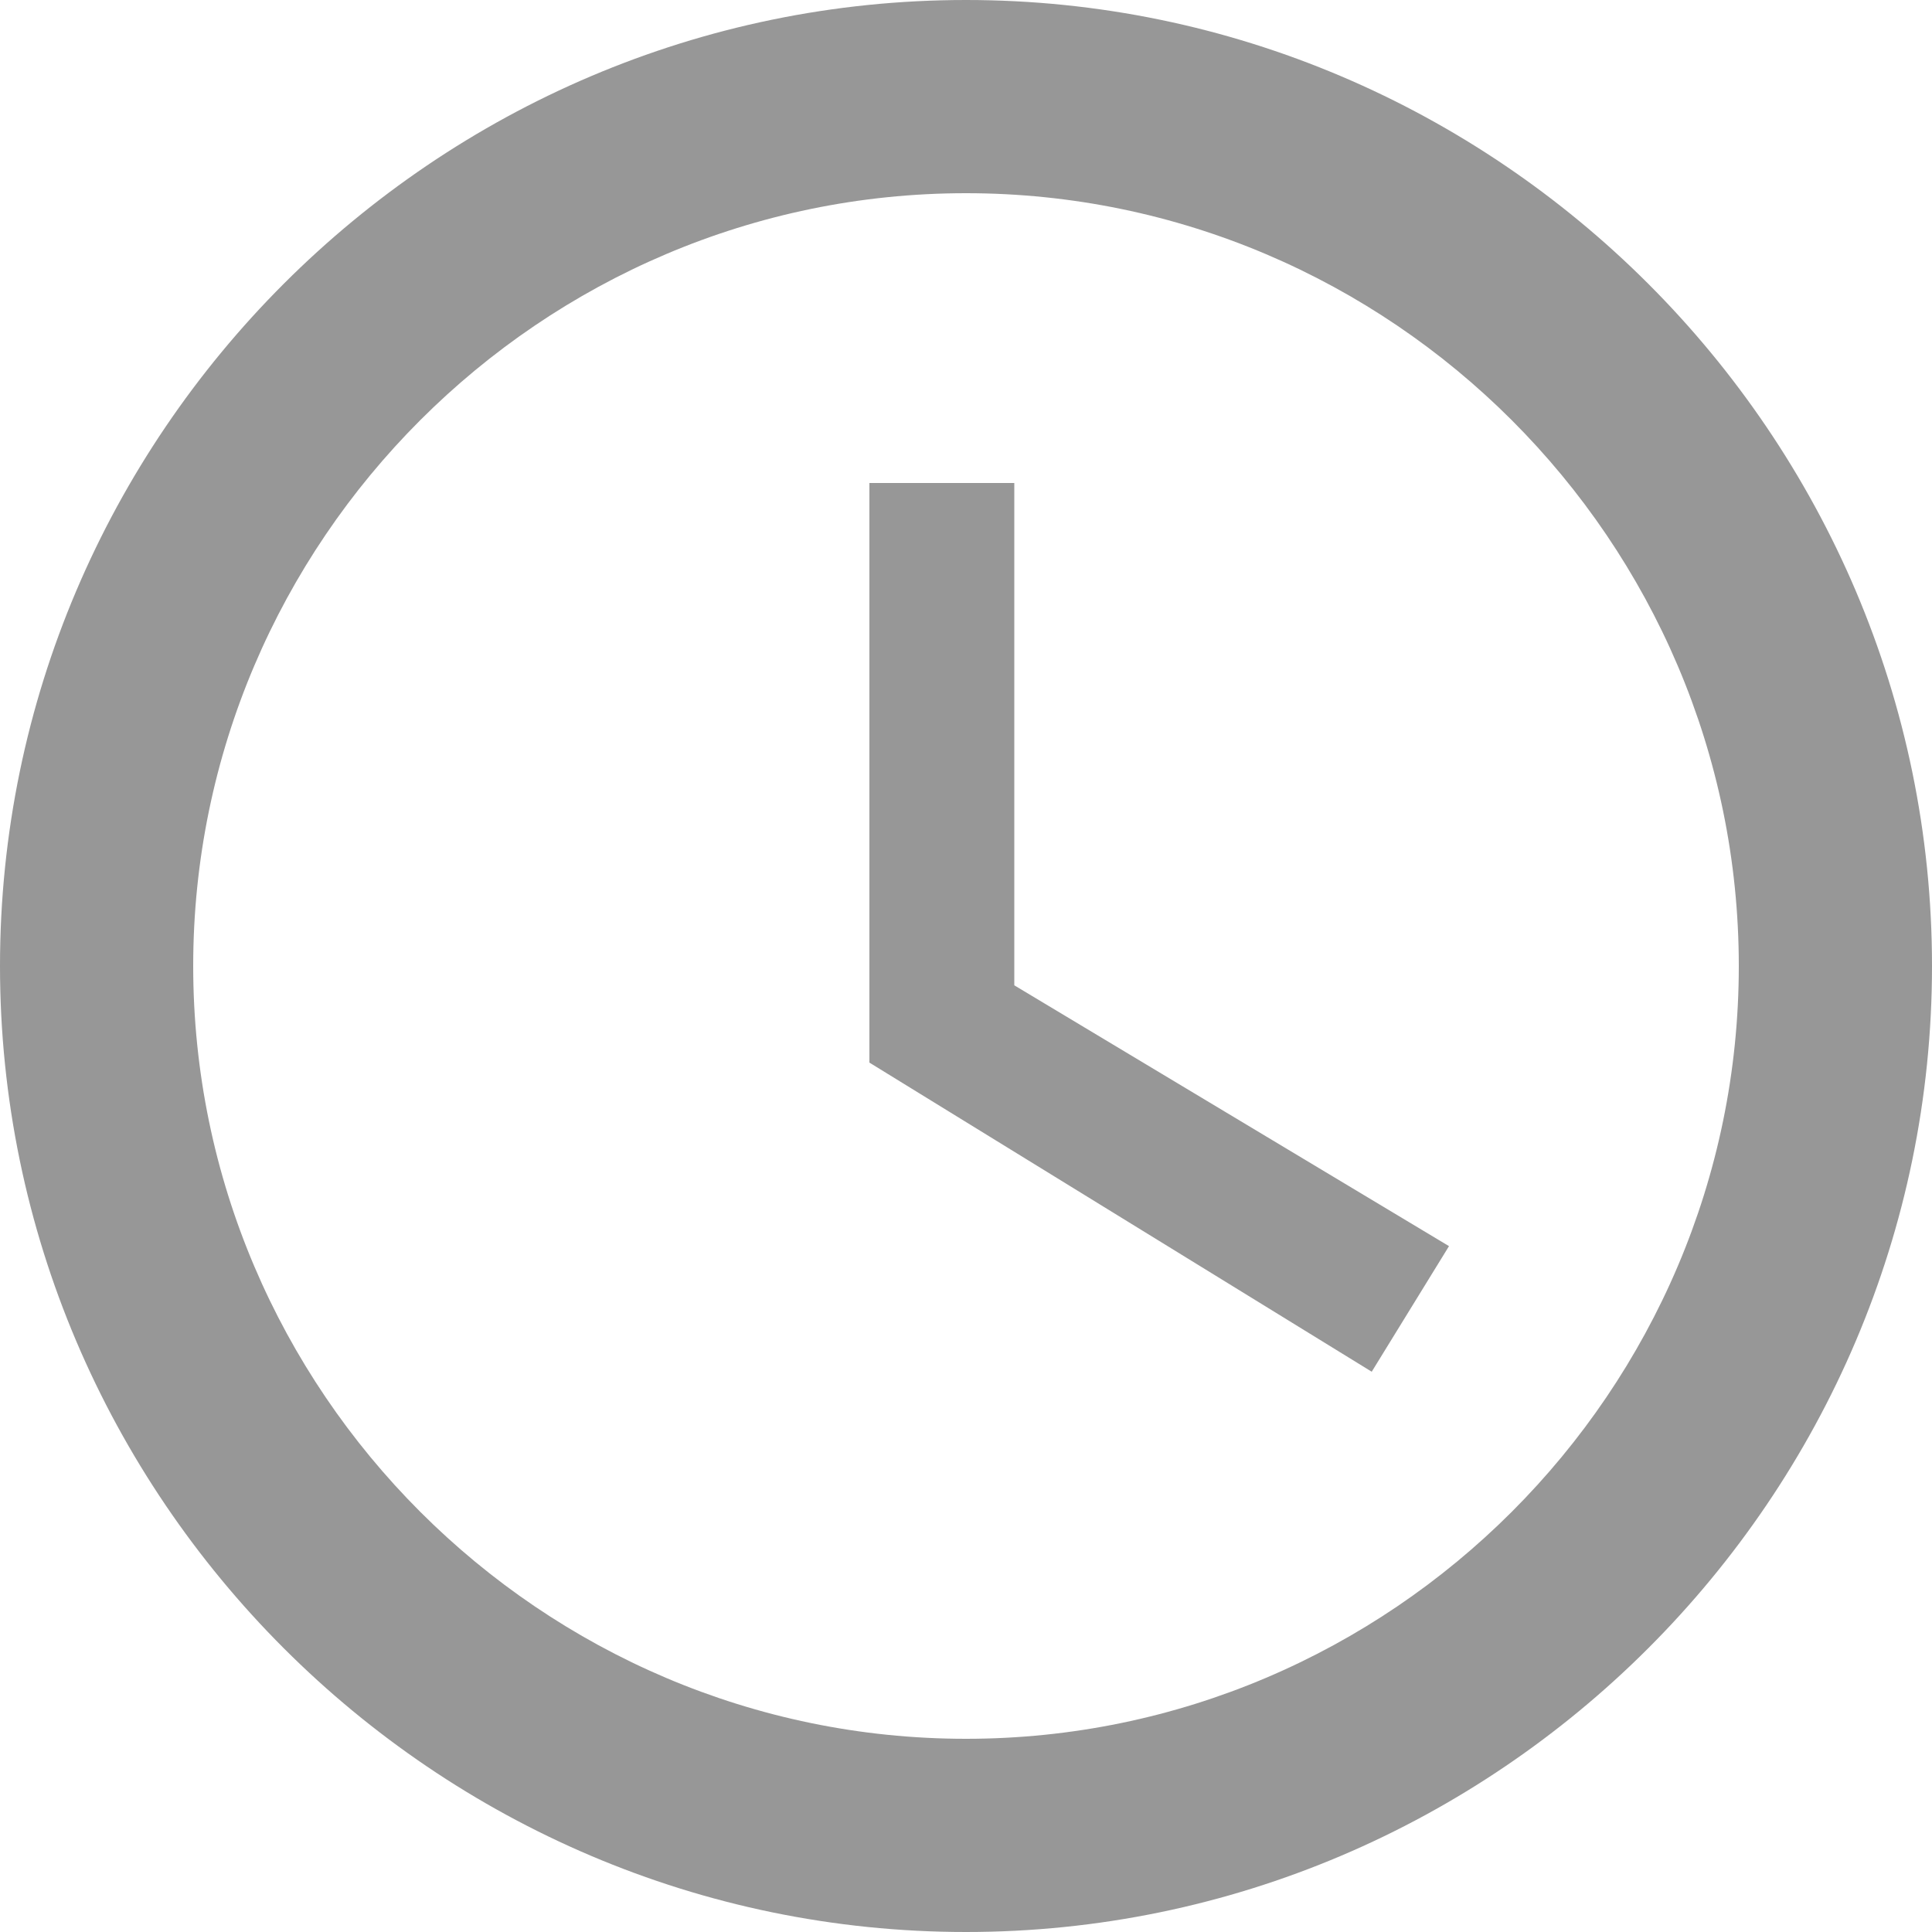
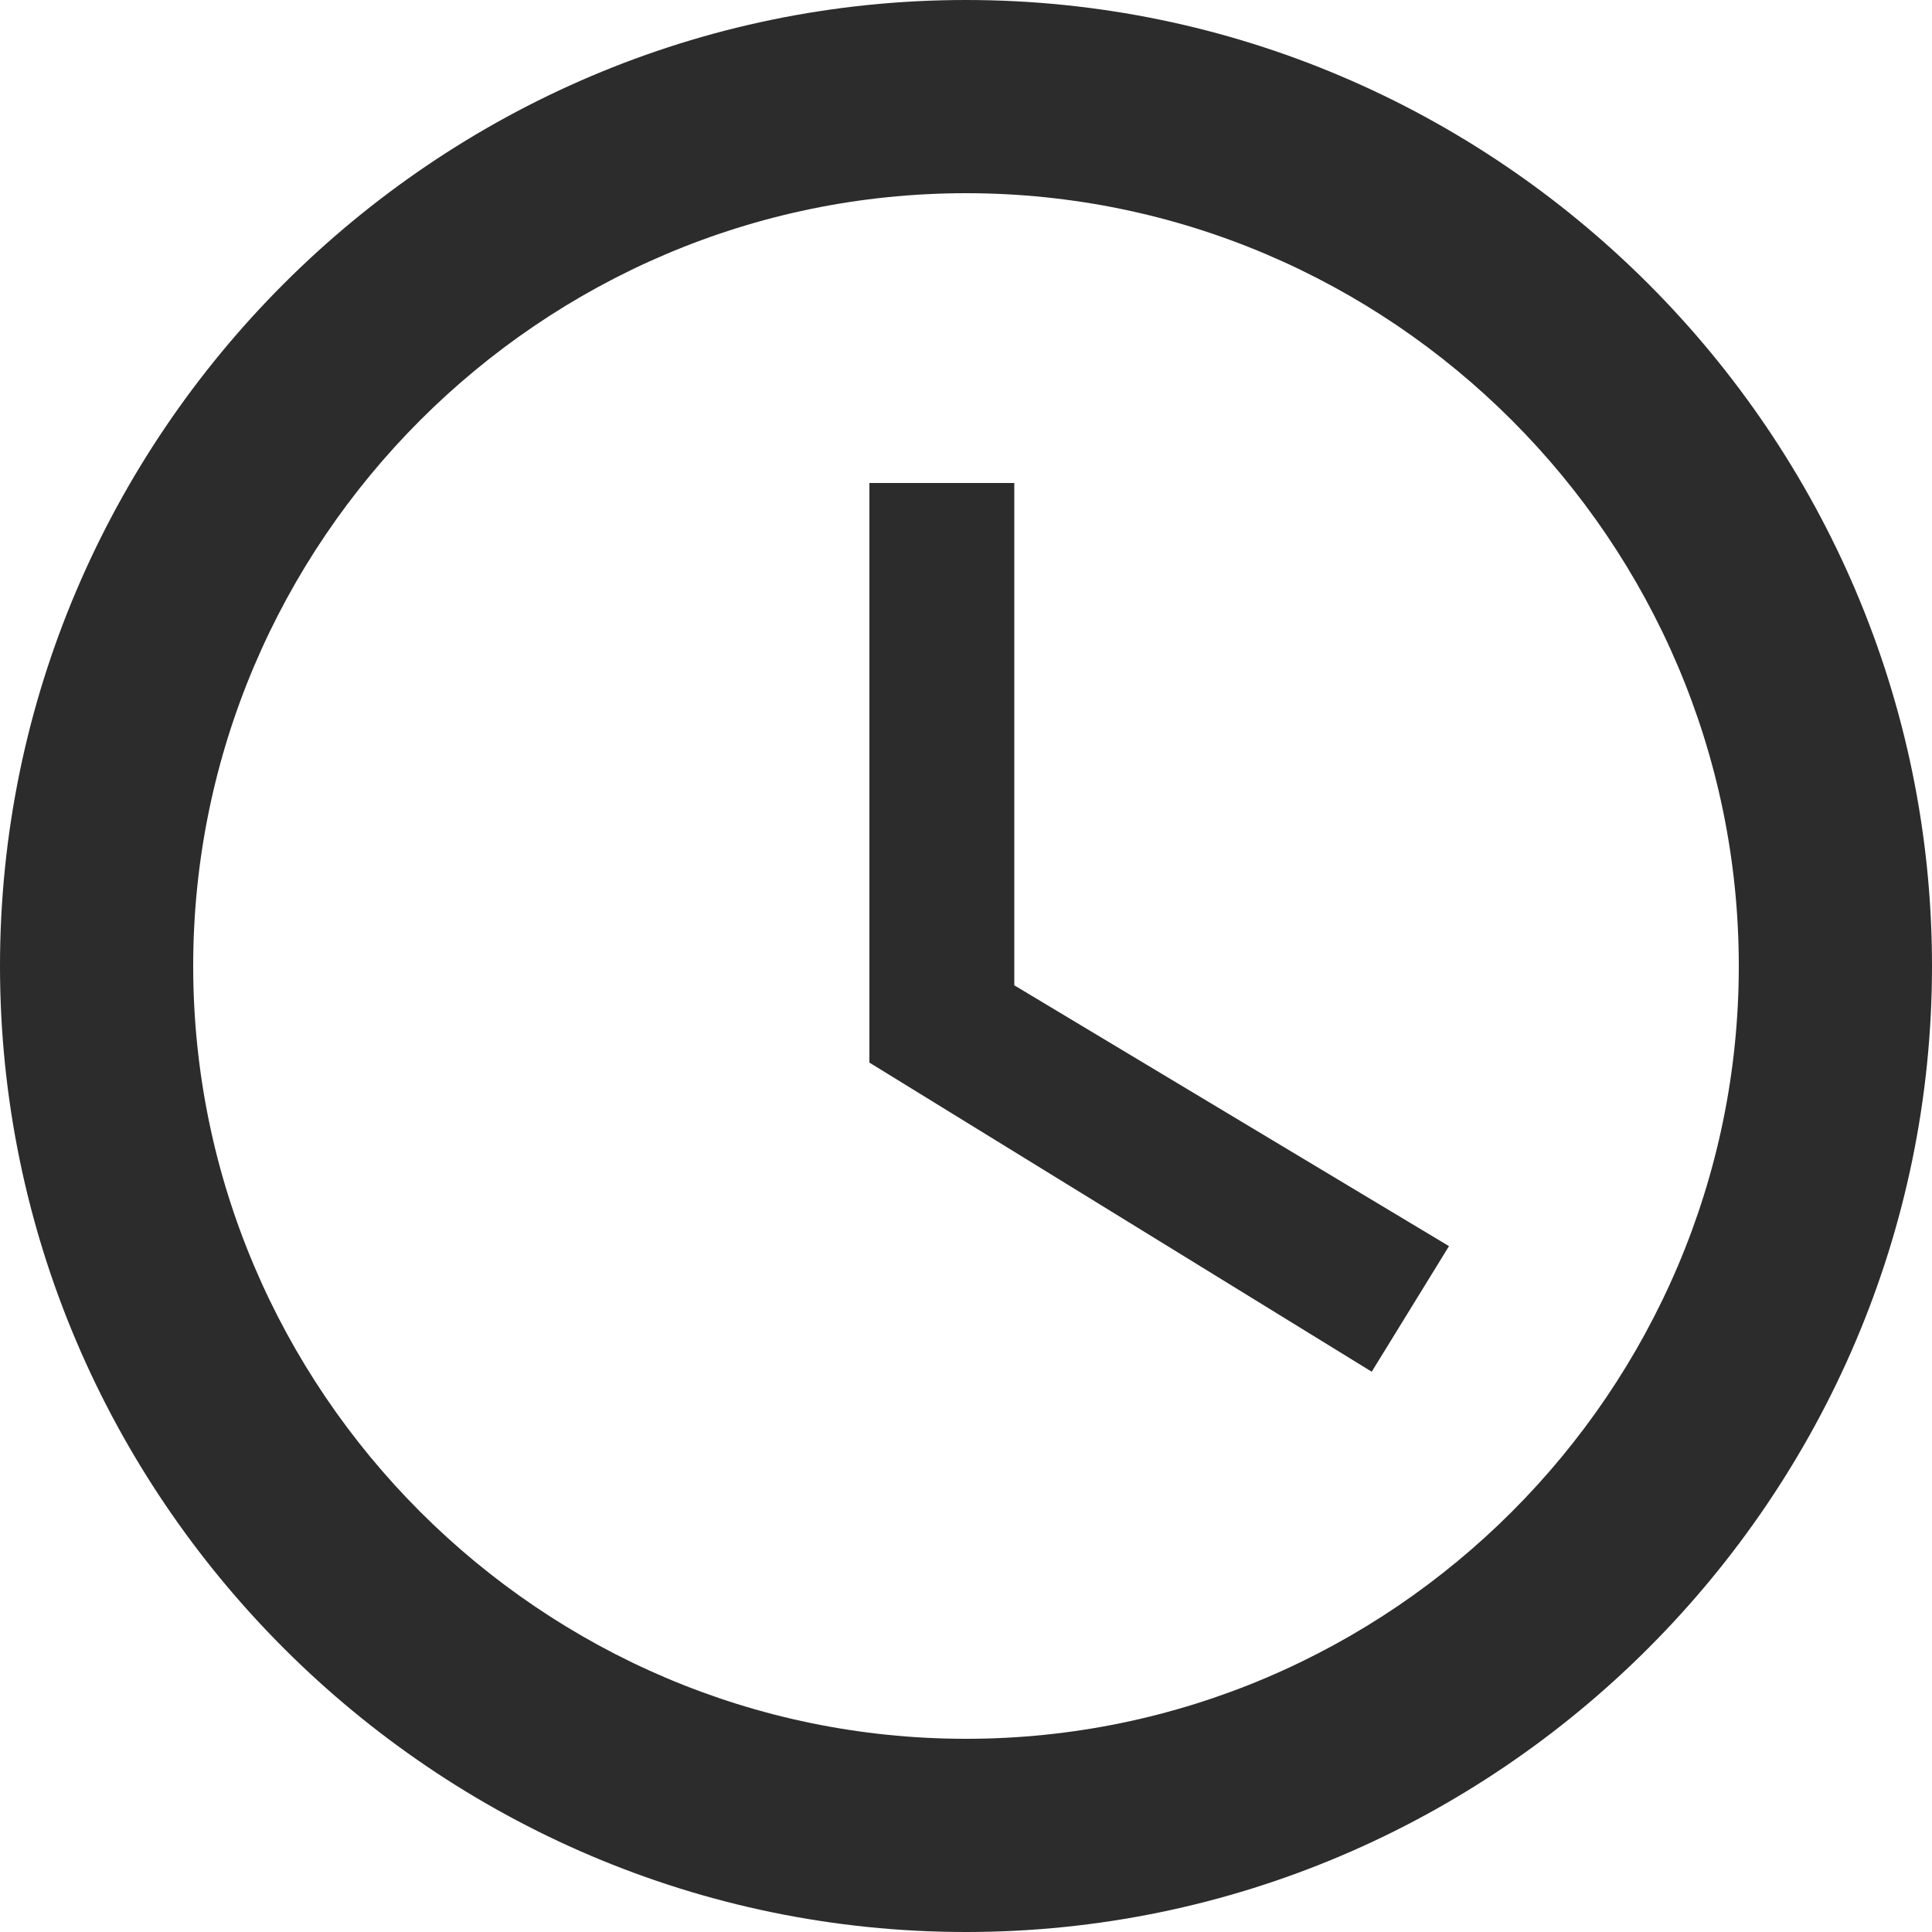
- <svg xmlns="http://www.w3.org/2000/svg" width="10px" height="10px" viewBox="0 0 10 10" version="1.1">
-   <defs />
+ <svg xmlns="http://www.w3.org/2000/svg" width="18px" height="18px" viewBox="0 0 18 18" version="1.1">
  <g id="Page-1" stroke="none" stroke-width="1" fill="none" fill-rule="evenodd">
-     <g id="access-time" fill="#979797">
-       <g id="Shape">
-         <path d="M5,0 C2.25,0 0,2.25 0,5 C0,7.75 2.25,10 5,10 C7.75,10 10,7.75 10,5 C10,2.25 7.75,0 5,0 L5,0 Z M5,9 C2.8,9 1,7.2 1,5 C1,2.8 2.8,1 5,1 C7.2,1 9,2.8 9,5 C9,7.2 7.2,9 5,9 Z M5.25,2.5 L4.5,2.5 L4.5,5.5 L7.1,7.1 L7.5,6.45 L5.25,5.1 L5.25,2.5 Z" />
+     <g id="Artboard" transform="translate(-168, -399)" fill="#2C2C2C">
+       <g id="timestamp" transform="translate(168, 399)">
+         <path d="M9,0 C4.05,0 0,4.05 0,9 C0,13.95 4.05,18 9,18 C13.95,18 18,13.95 18,9 C18,4.05 13.95,0 9,0 L9,0 Z M9,1.8 C12.96,1.8 16.2,5.04 16.2,9 C16.2,12.96 12.96,16.2 9,16.2 C5.04,16.2 1.8,12.96 1.8,9 C1.8,5.04 5.04,1.8 9,1.8 Z M9.45,4.5 L8.1,4.5 L8.1,9.9 L12.78,12.78 L13.5,11.61 L9.45,9.18 L9.45,4.5 Z" id="color" />
      </g>
    </g>
  </g>
</svg>
